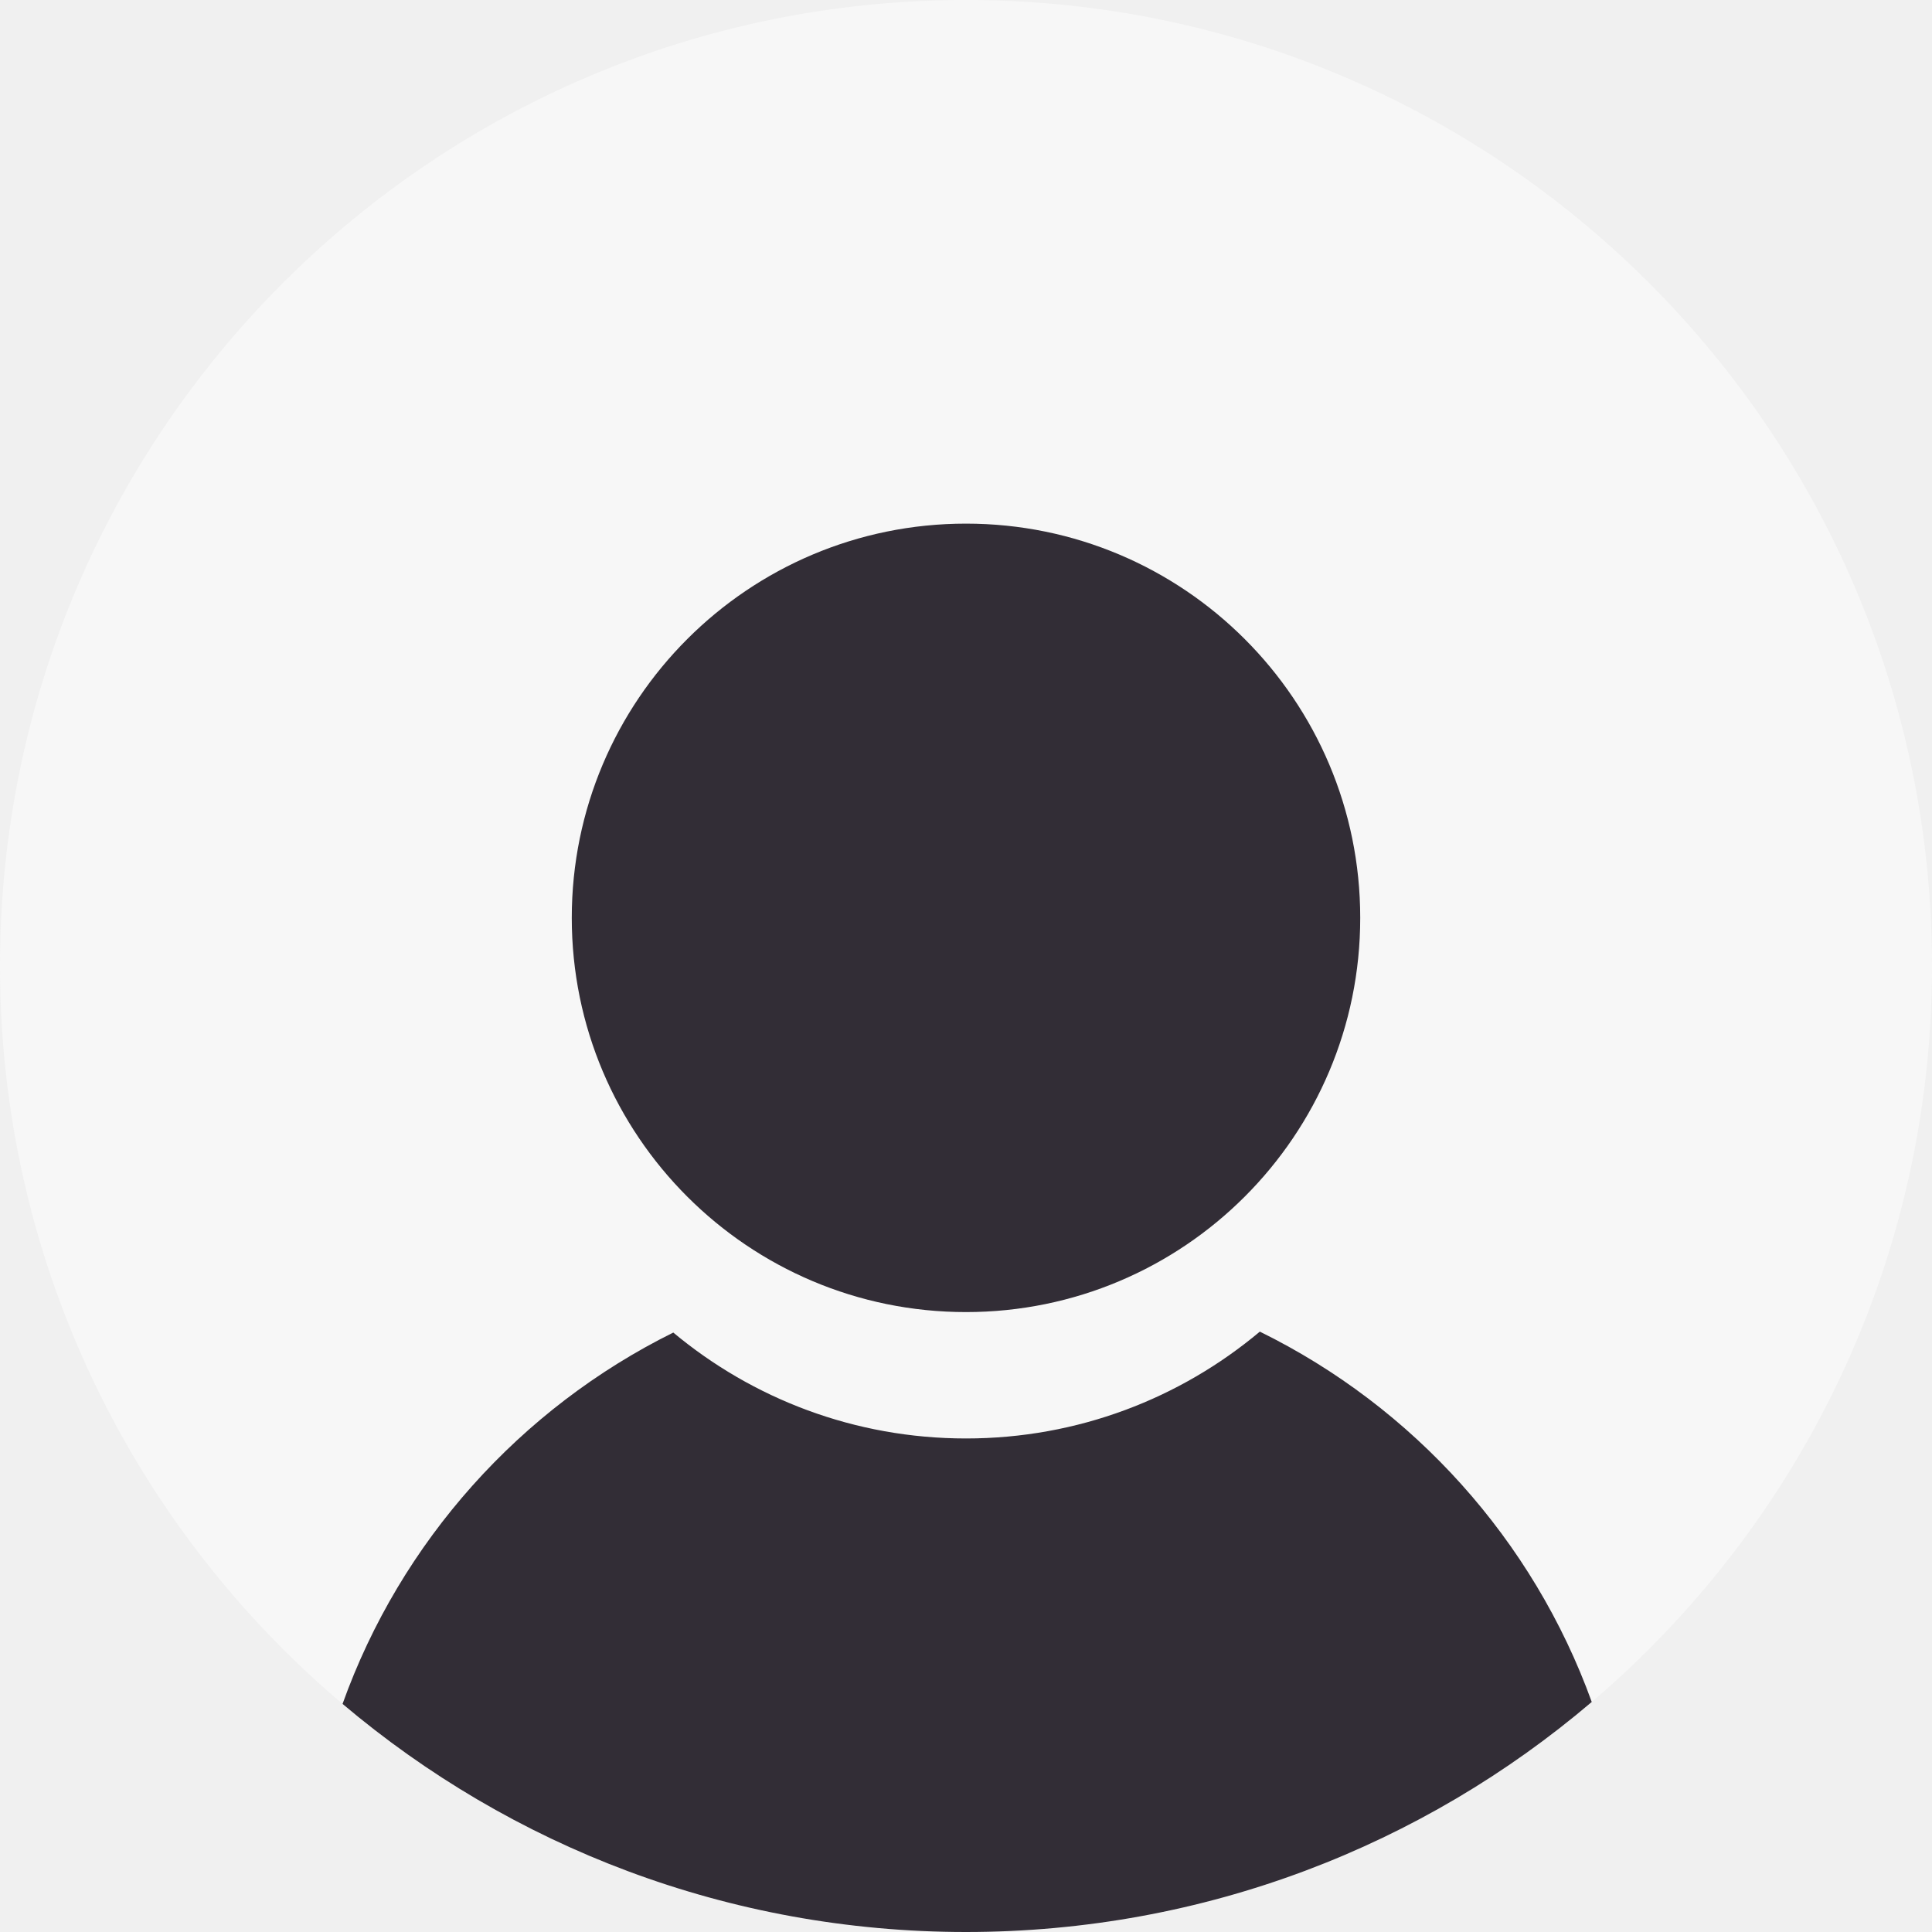
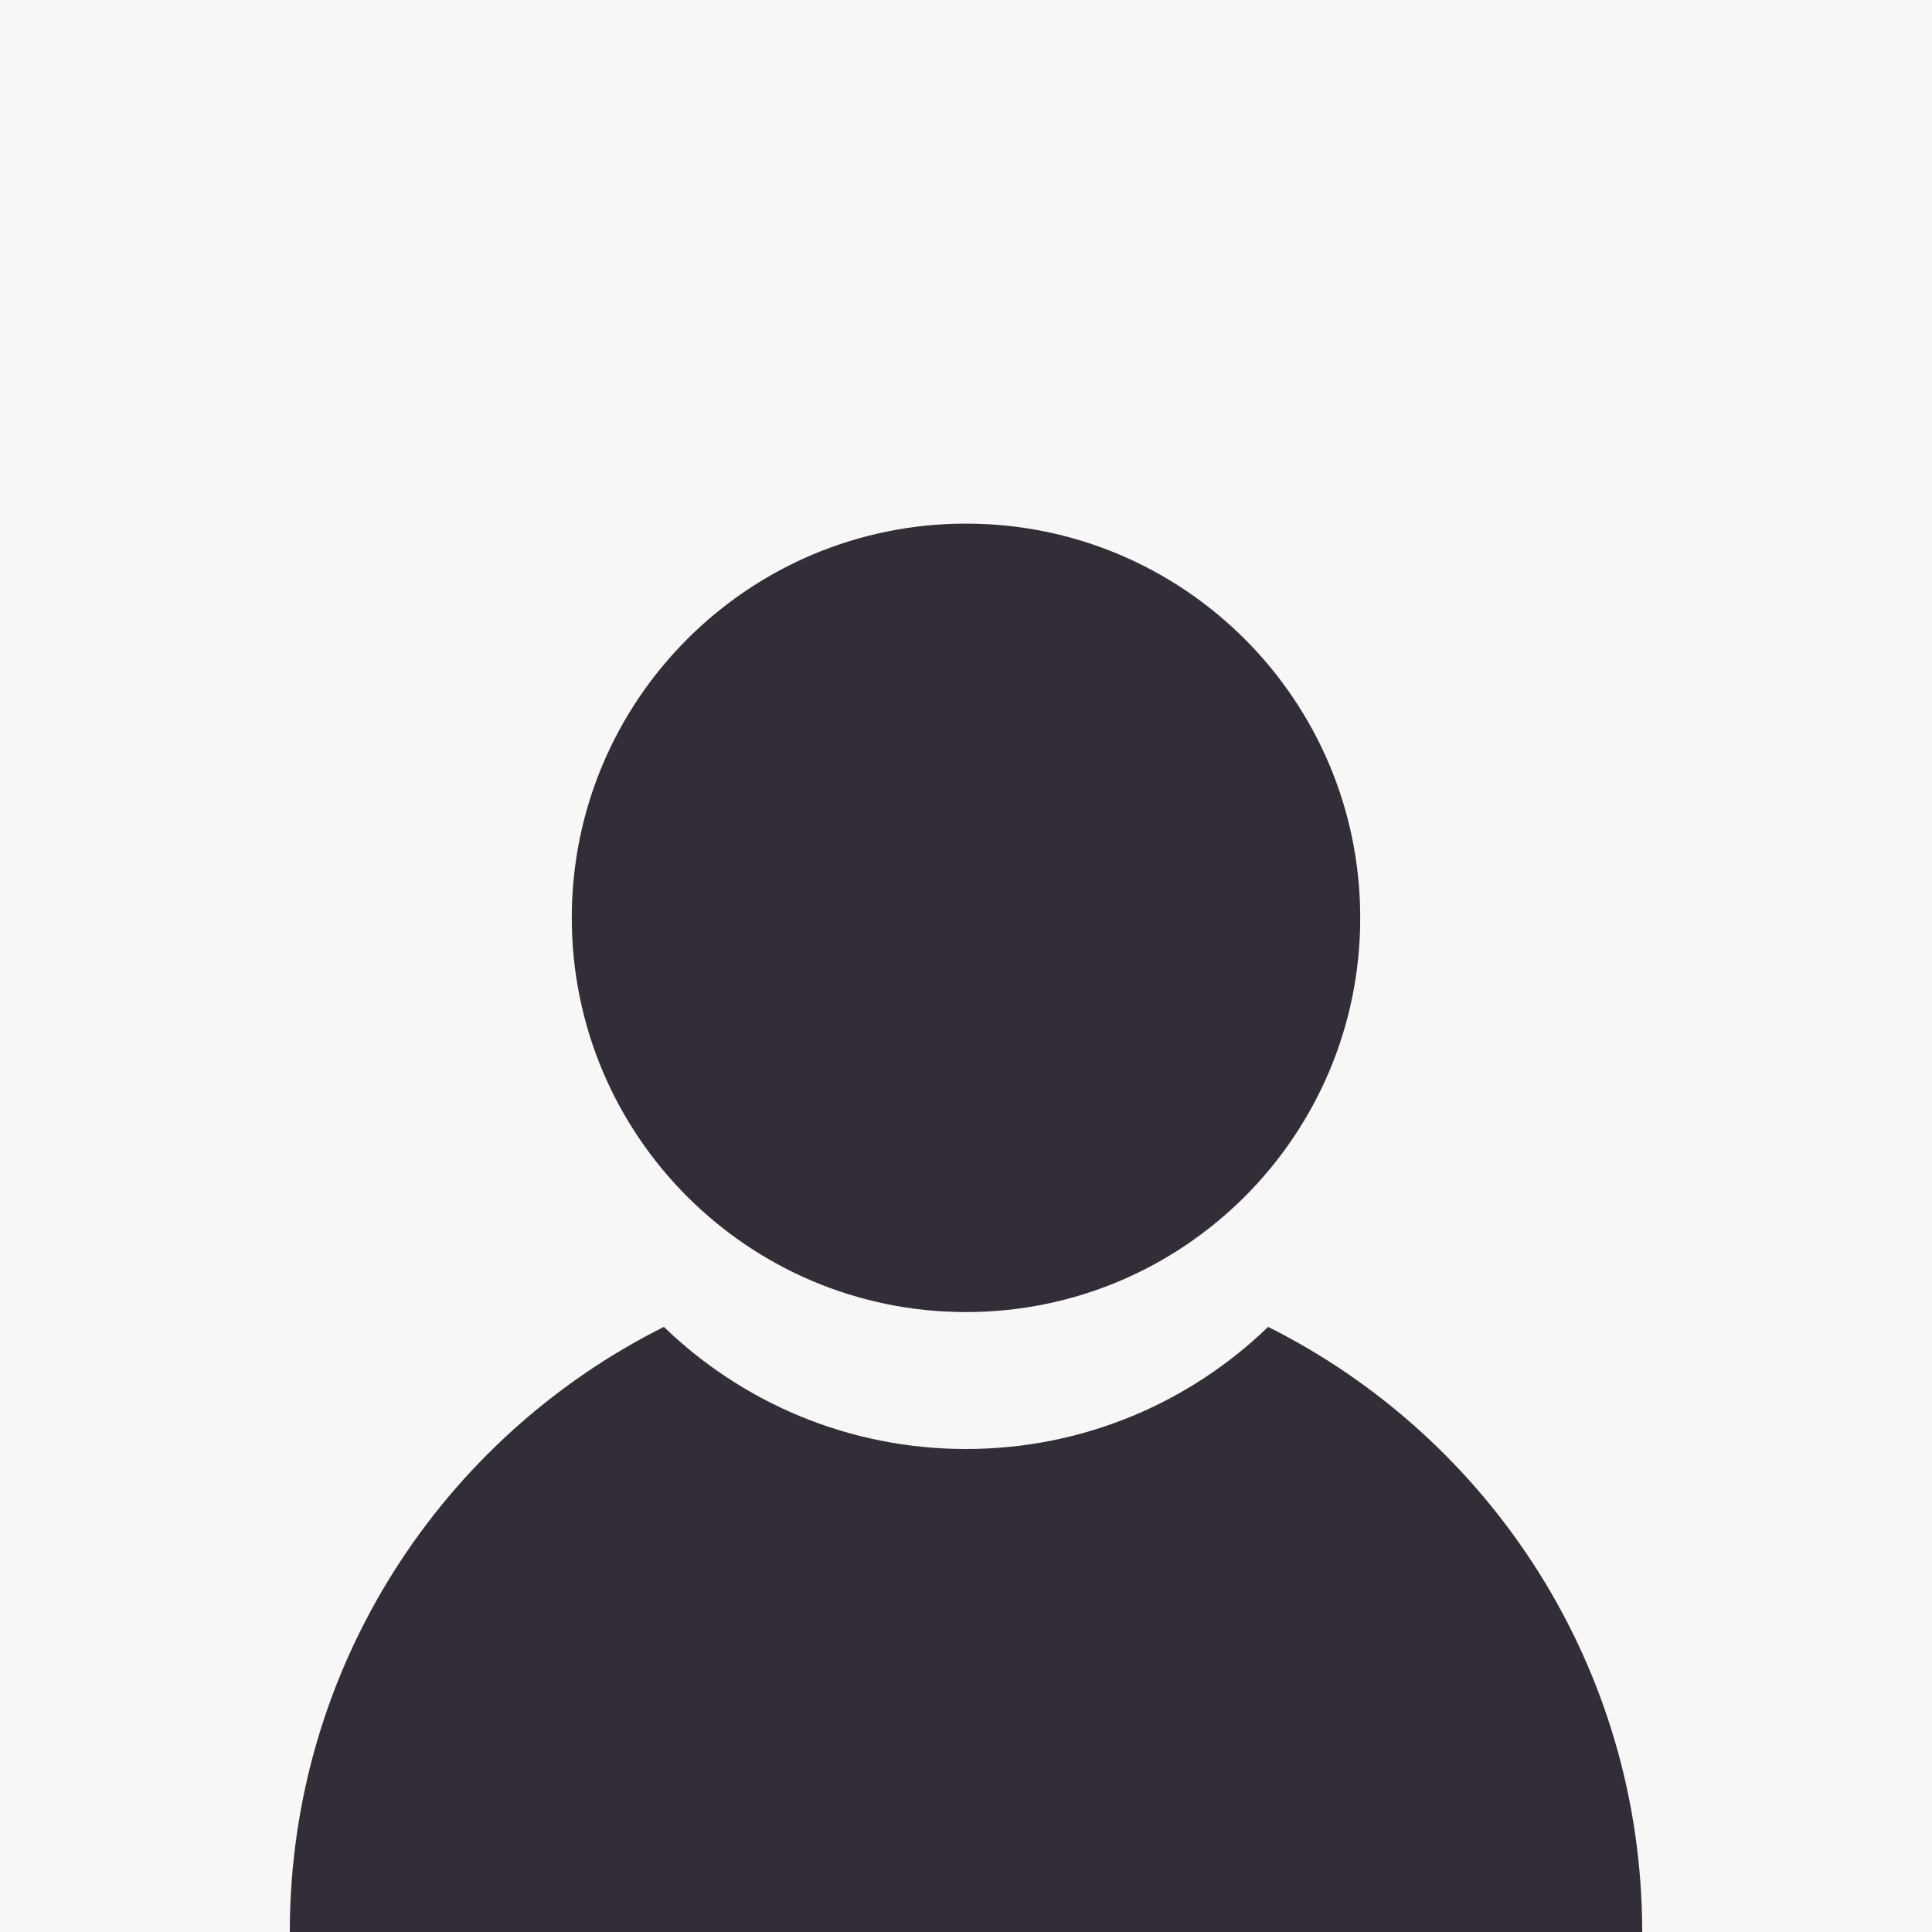
- <svg xmlns="http://www.w3.org/2000/svg" width="214" height="214" viewBox="0 0 214 214" fill="none">
-   <circle cx="107" cy="107" r="107" fill="#F7F7F7" />
-   <circle cx="107" cy="101.667" r="43.667" fill="#322D36" />
-   <path d="M37.943 188.735C44.379 170.748 57.626 156.001 74.577 147.602C83.363 154.927 94.667 159.333 107 159.333C119.391 159.333 130.743 154.885 139.547 147.499C156.53 155.846 169.821 170.556 176.312 188.518C157.641 204.41 133.44 214 107 214C80.68 214 56.58 204.497 37.943 188.735Z" fill="#322D36" />
+ <svg xmlns="http://www.w3.org/2000/svg" width="40" height="40" viewBox="0 0 40 40" fill="none">
+   <g clip-path="url(#clip0_2744_487)">
+     <rect width="40" height="40" fill="#F7F7F7" />
+     <path d="M20 40C31.046 40 40 31.046 40 20C40 8.954 31.046 0 20 0C8.954 0 0 8.954 0 20C0 31.046 8.954 40 20 40Z" fill="#F7F7F7" />
+     <path d="M20 27.165C24.508 27.165 28.162 23.511 28.162 19.003C28.162 14.496 24.508 10.841 20 10.841C15.492 10.841 11.838 14.496 11.838 19.003C11.838 23.511 15.492 27.165 20 27.165Z" fill="#322D36" />
+     <path fill-rule="evenodd" clip-rule="evenodd" d="M13.745 27.472C9.153 29.769 6 34.516 6 40C6 47.732 12.268 54 20 54C27.732 54 34 47.732 34 40C34 34.516 30.847 29.769 26.255 27.472C24.636 29.037 22.43 30 20 30C17.57 30 15.364 29.037 13.745 27.472Z" fill="#322D36" />
+   </g>
+   <defs>
+     <clipPath id="clip0_2744_487">
+       <rect width="40" height="40" fill="white" />
+     </clipPath>
+   </defs>
</svg>
